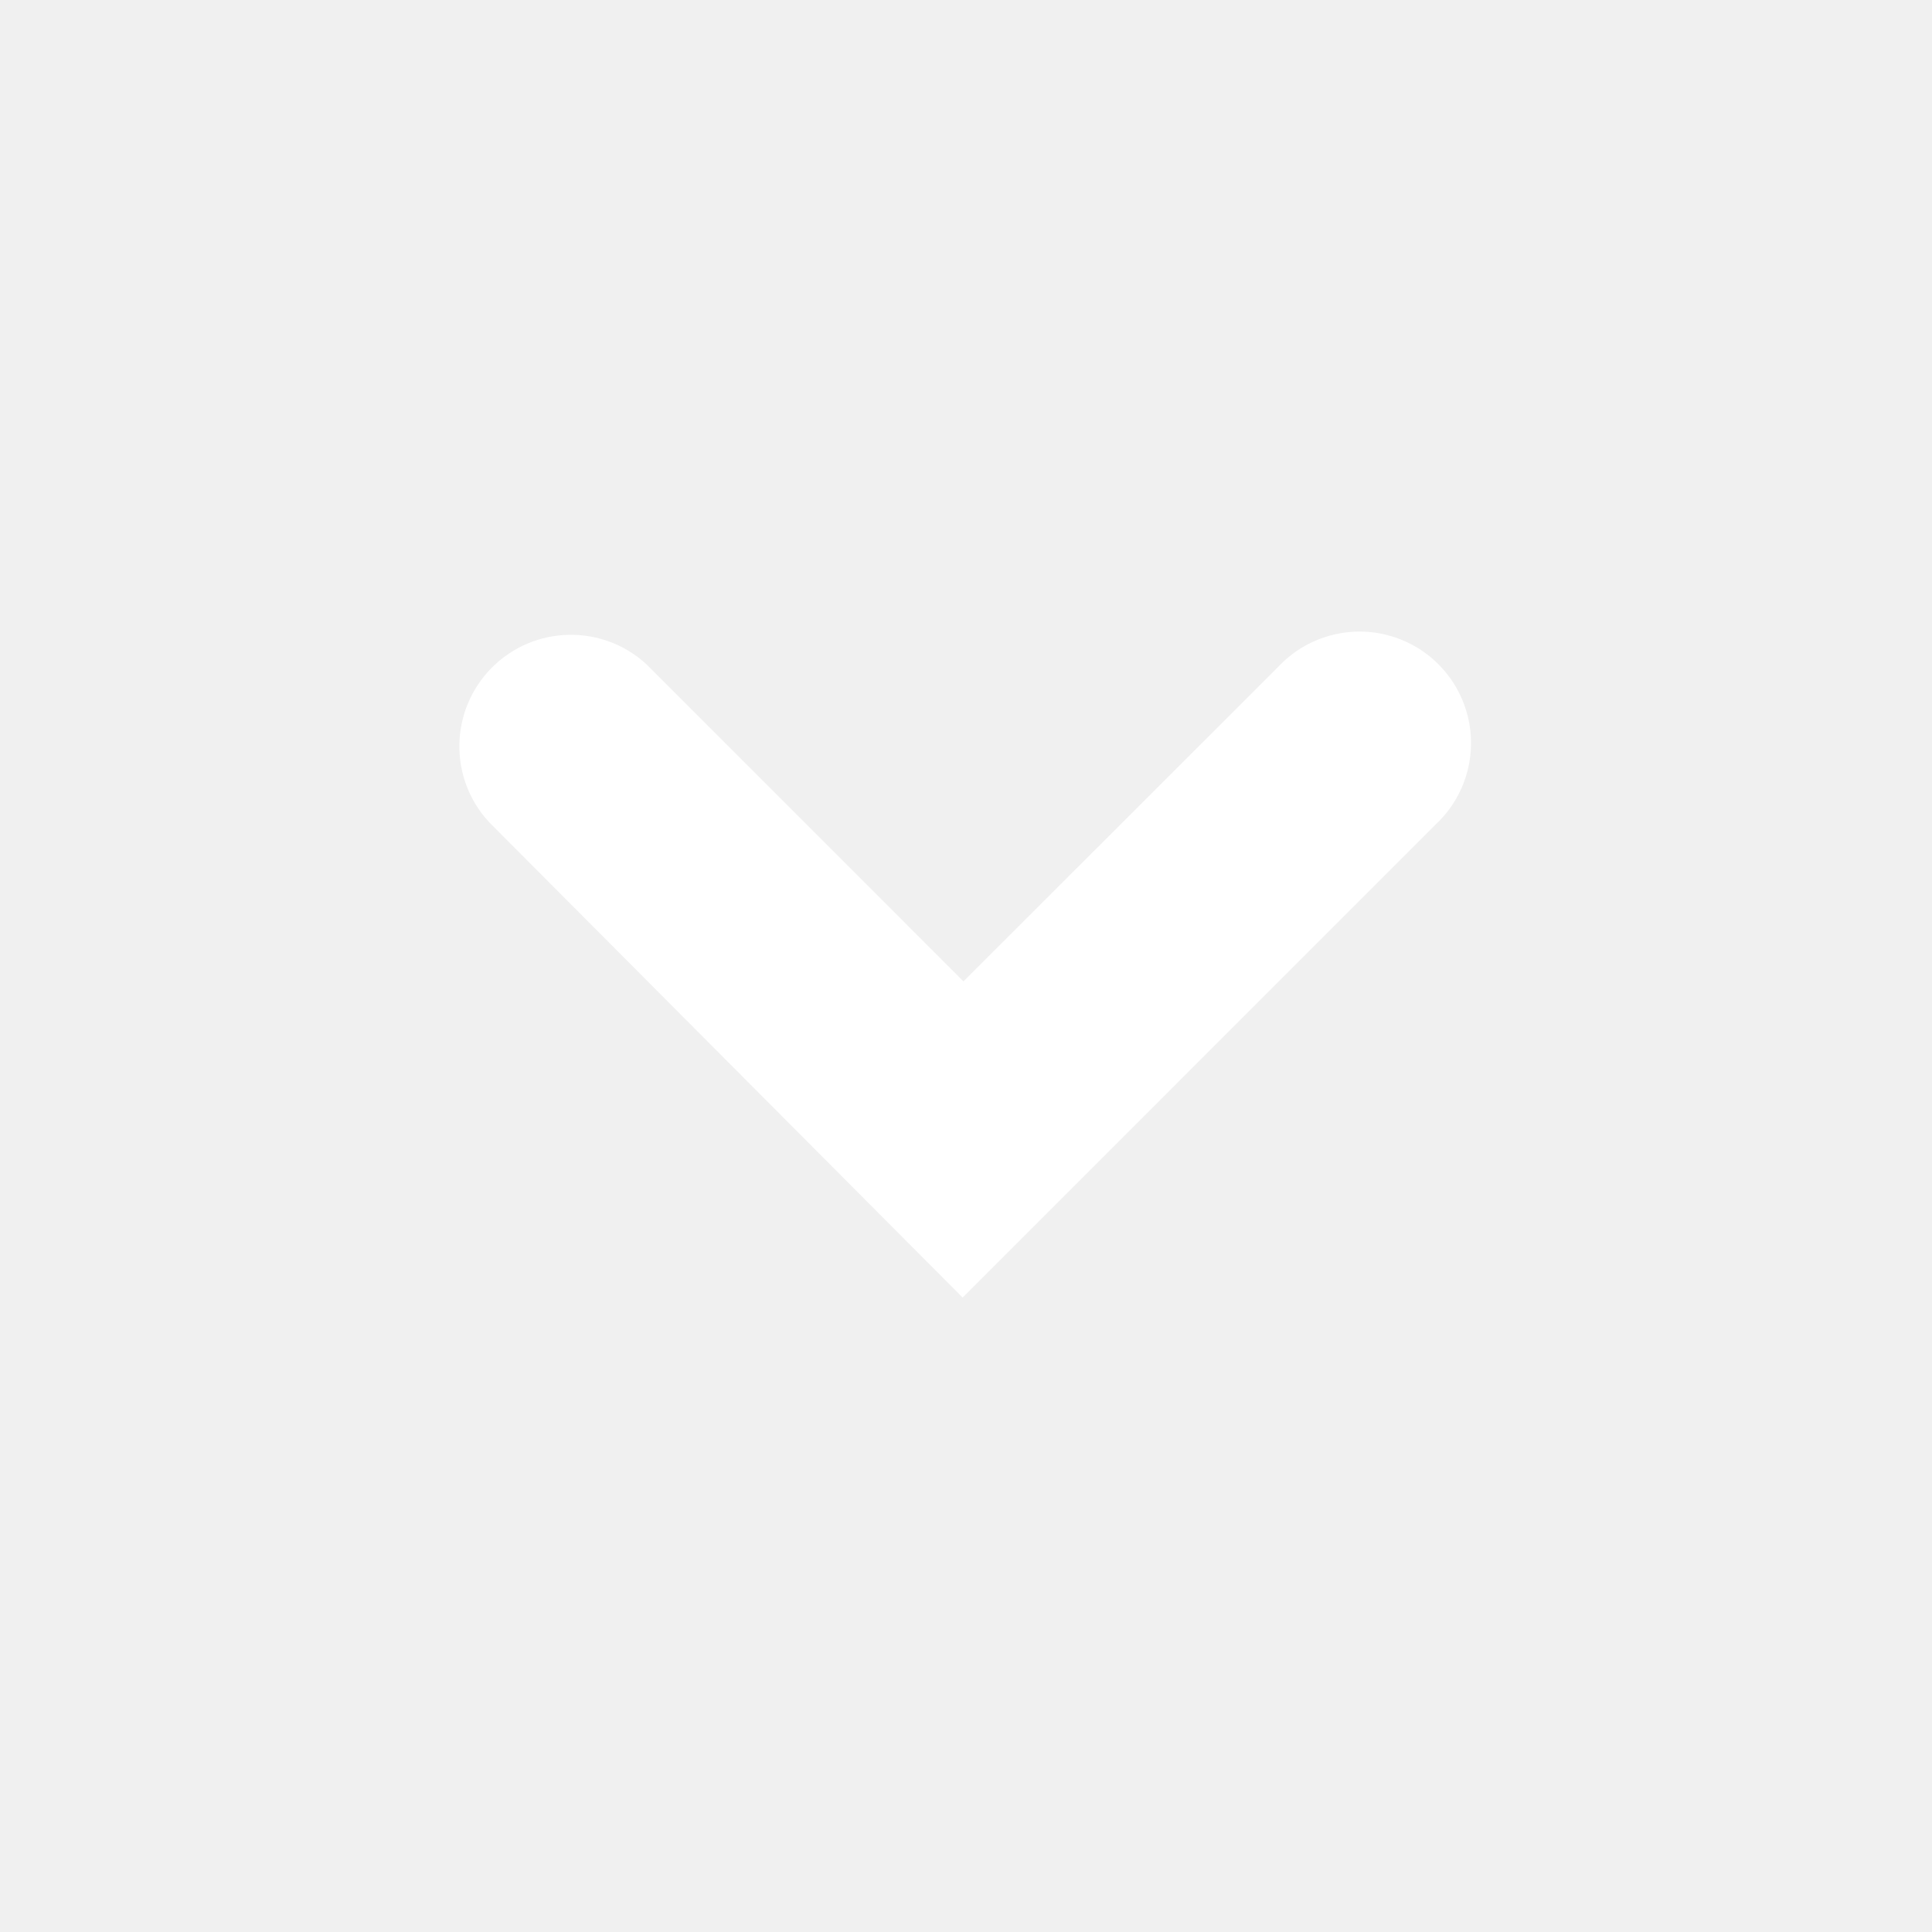
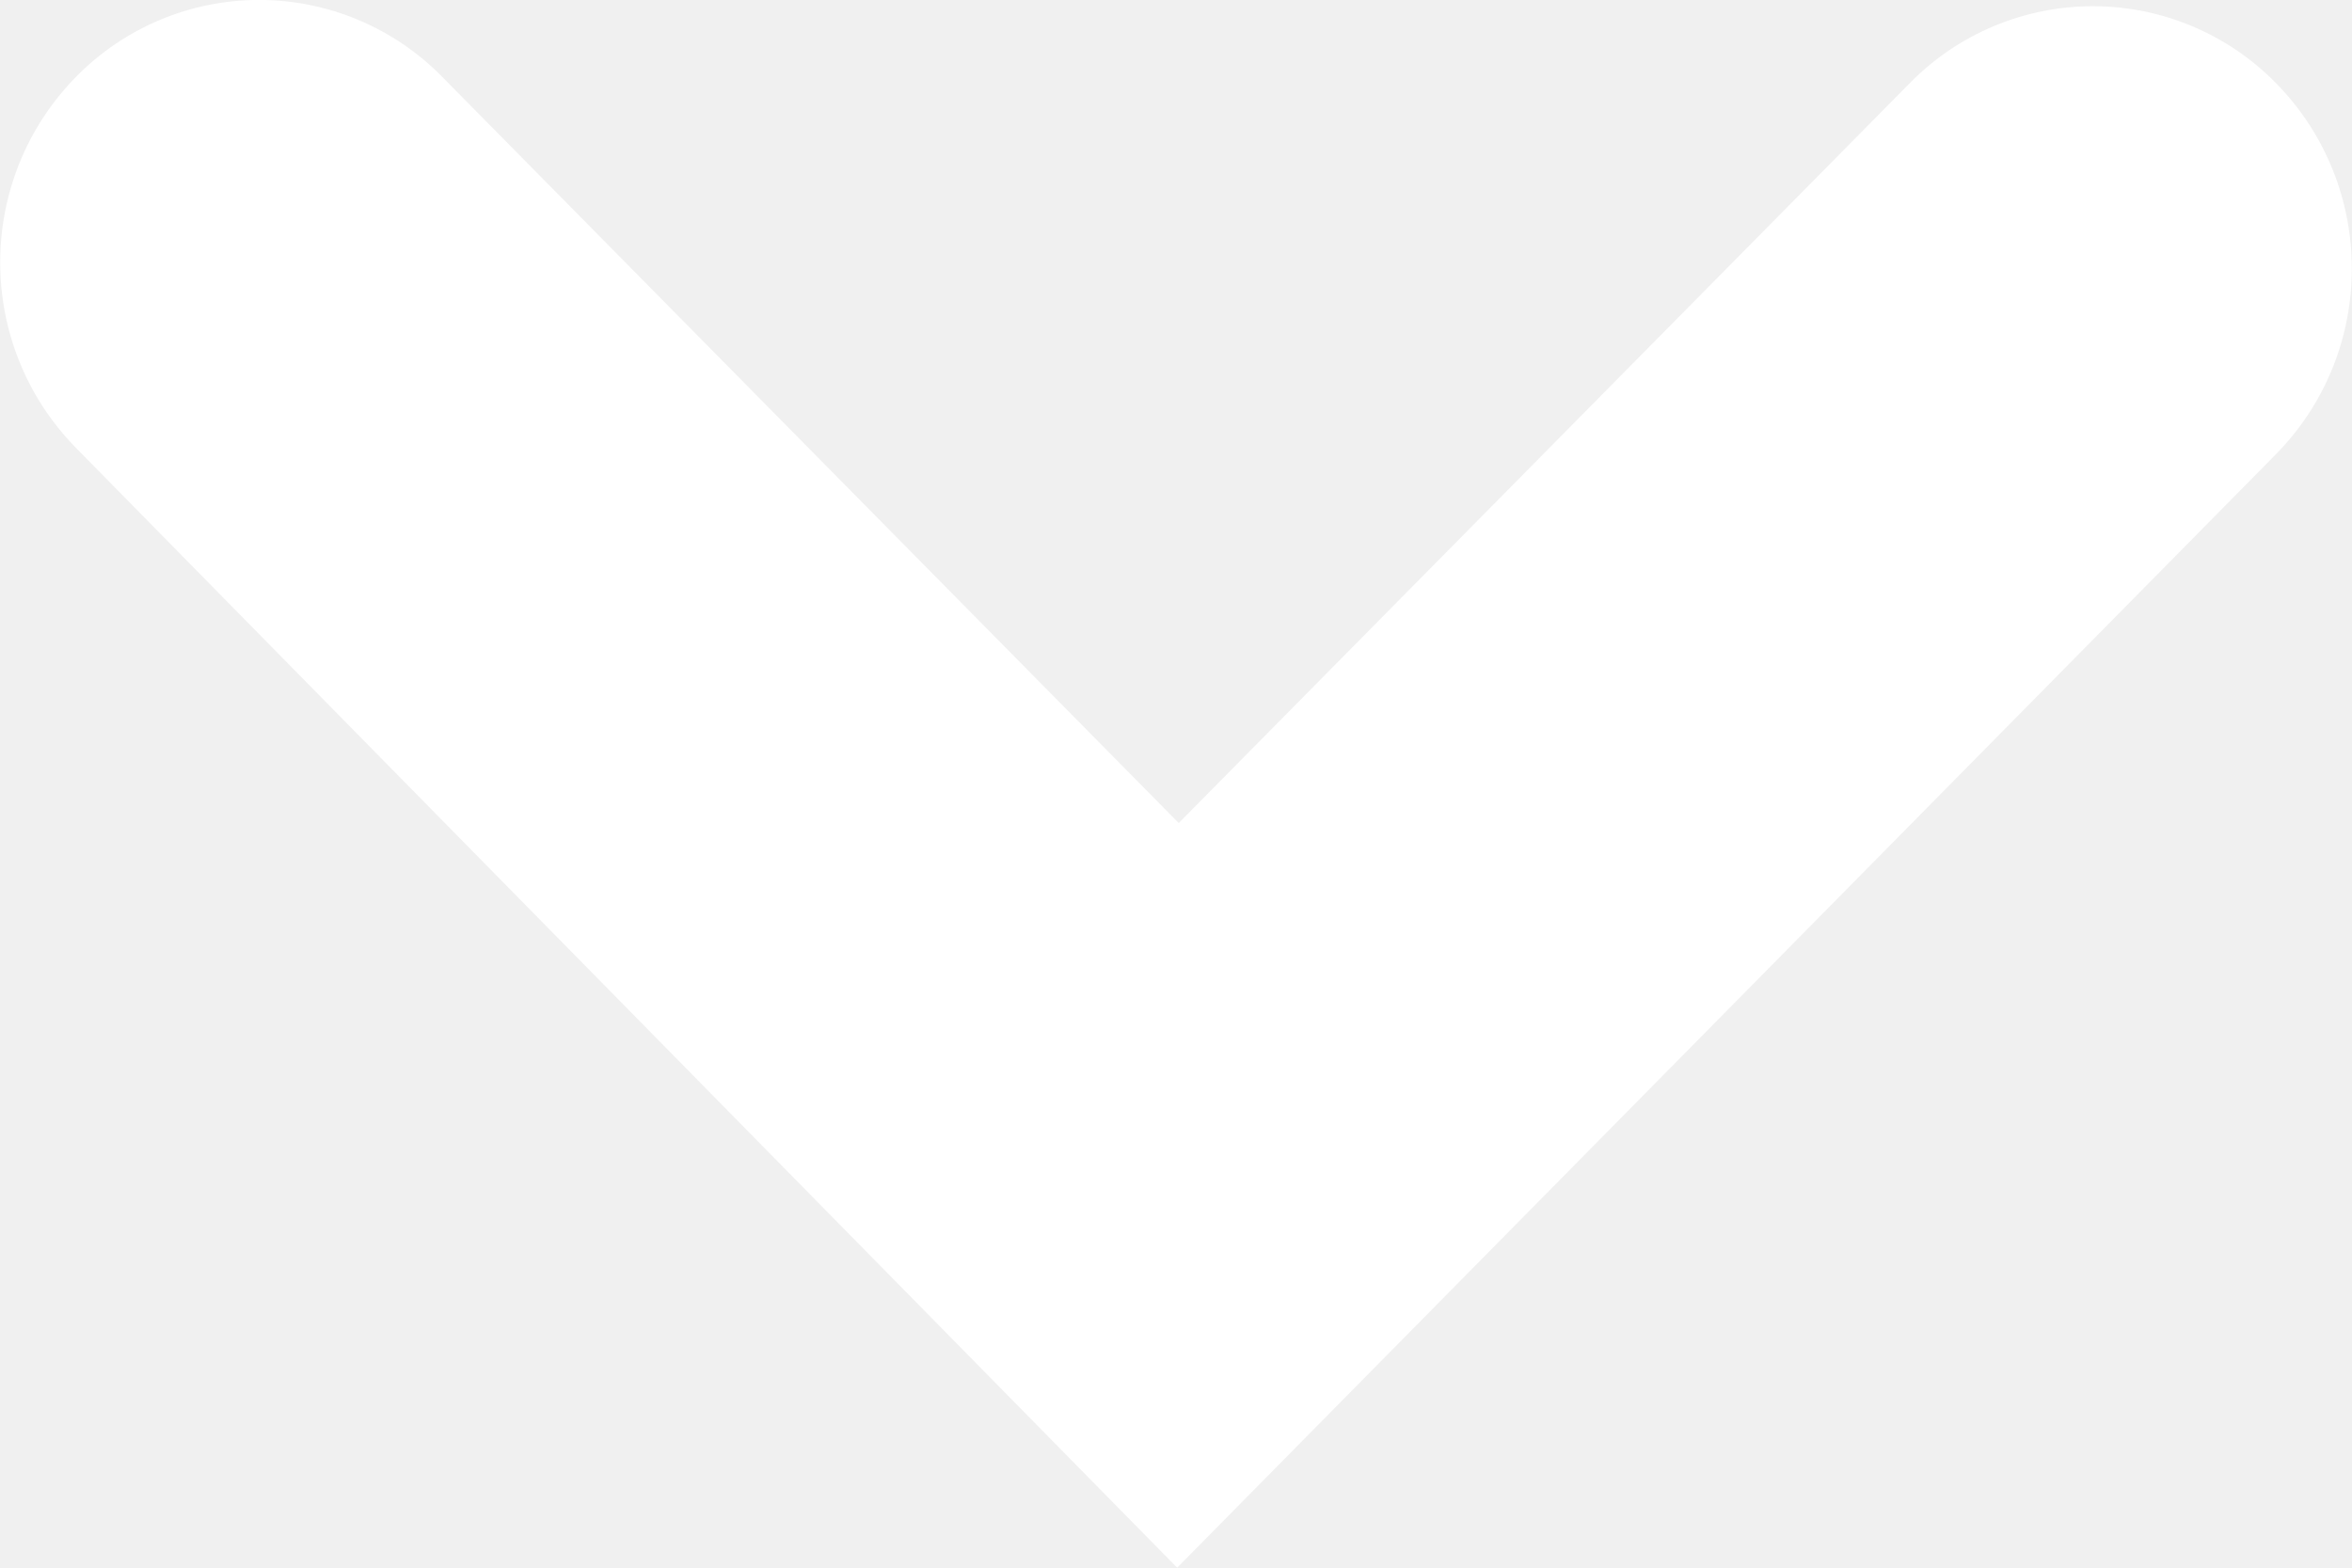
- <svg xmlns="http://www.w3.org/2000/svg" width="26" height="26">
-   <path d="m12.955 17.462 6.364-6.365a1.5 1.5 0 1 0-2.12-2.12l-4.233 4.23L8.7 8.94a1.501 1.501 0 0 0-2.12 2.122" fill="#fff" fill-rule="evenodd" />
+ <svg xmlns="http://www.w3.org/2000/svg" width="6" height="4">
+   <path d="m3.003 4 2.803-2.841a.676.676 0 0 0 0-.947.654.654 0 0 0-.934 0L3.007 2.1 1.128.196a.654.654 0 0 0-.934 0 .676.676 0 0 0 0 .947" fill="#FFF" fill-rule="evenodd" />
</svg>
